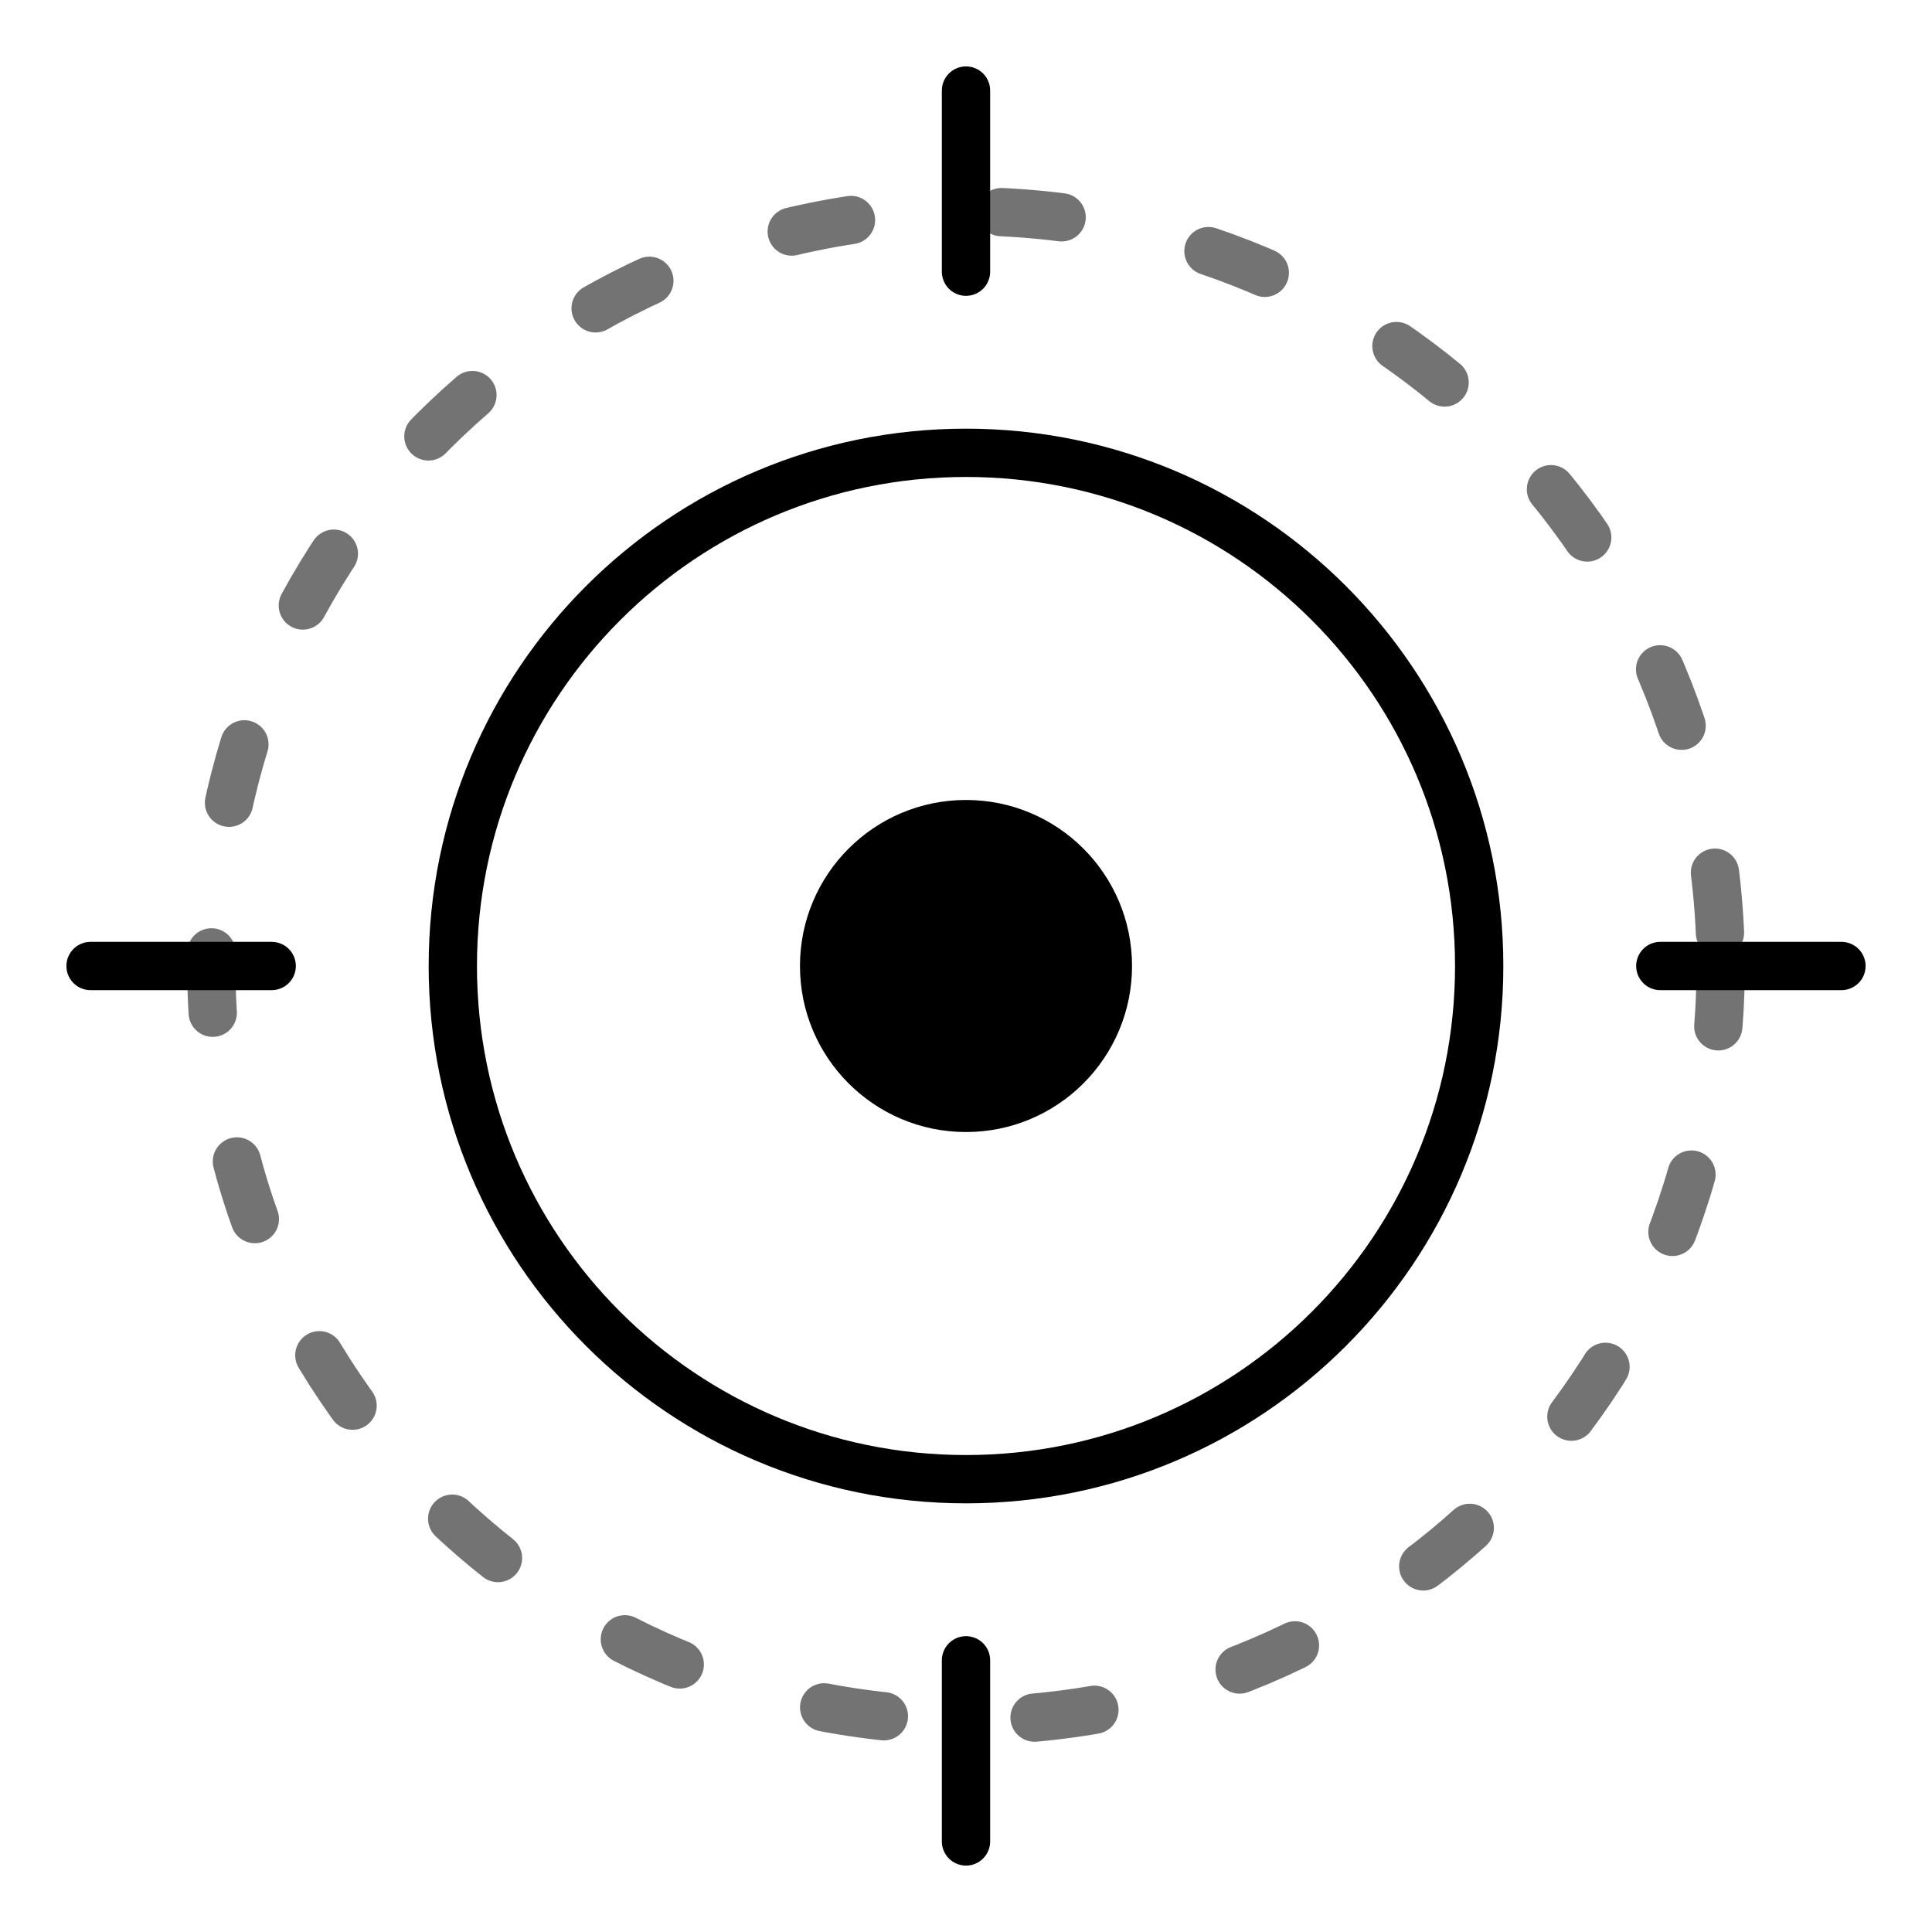
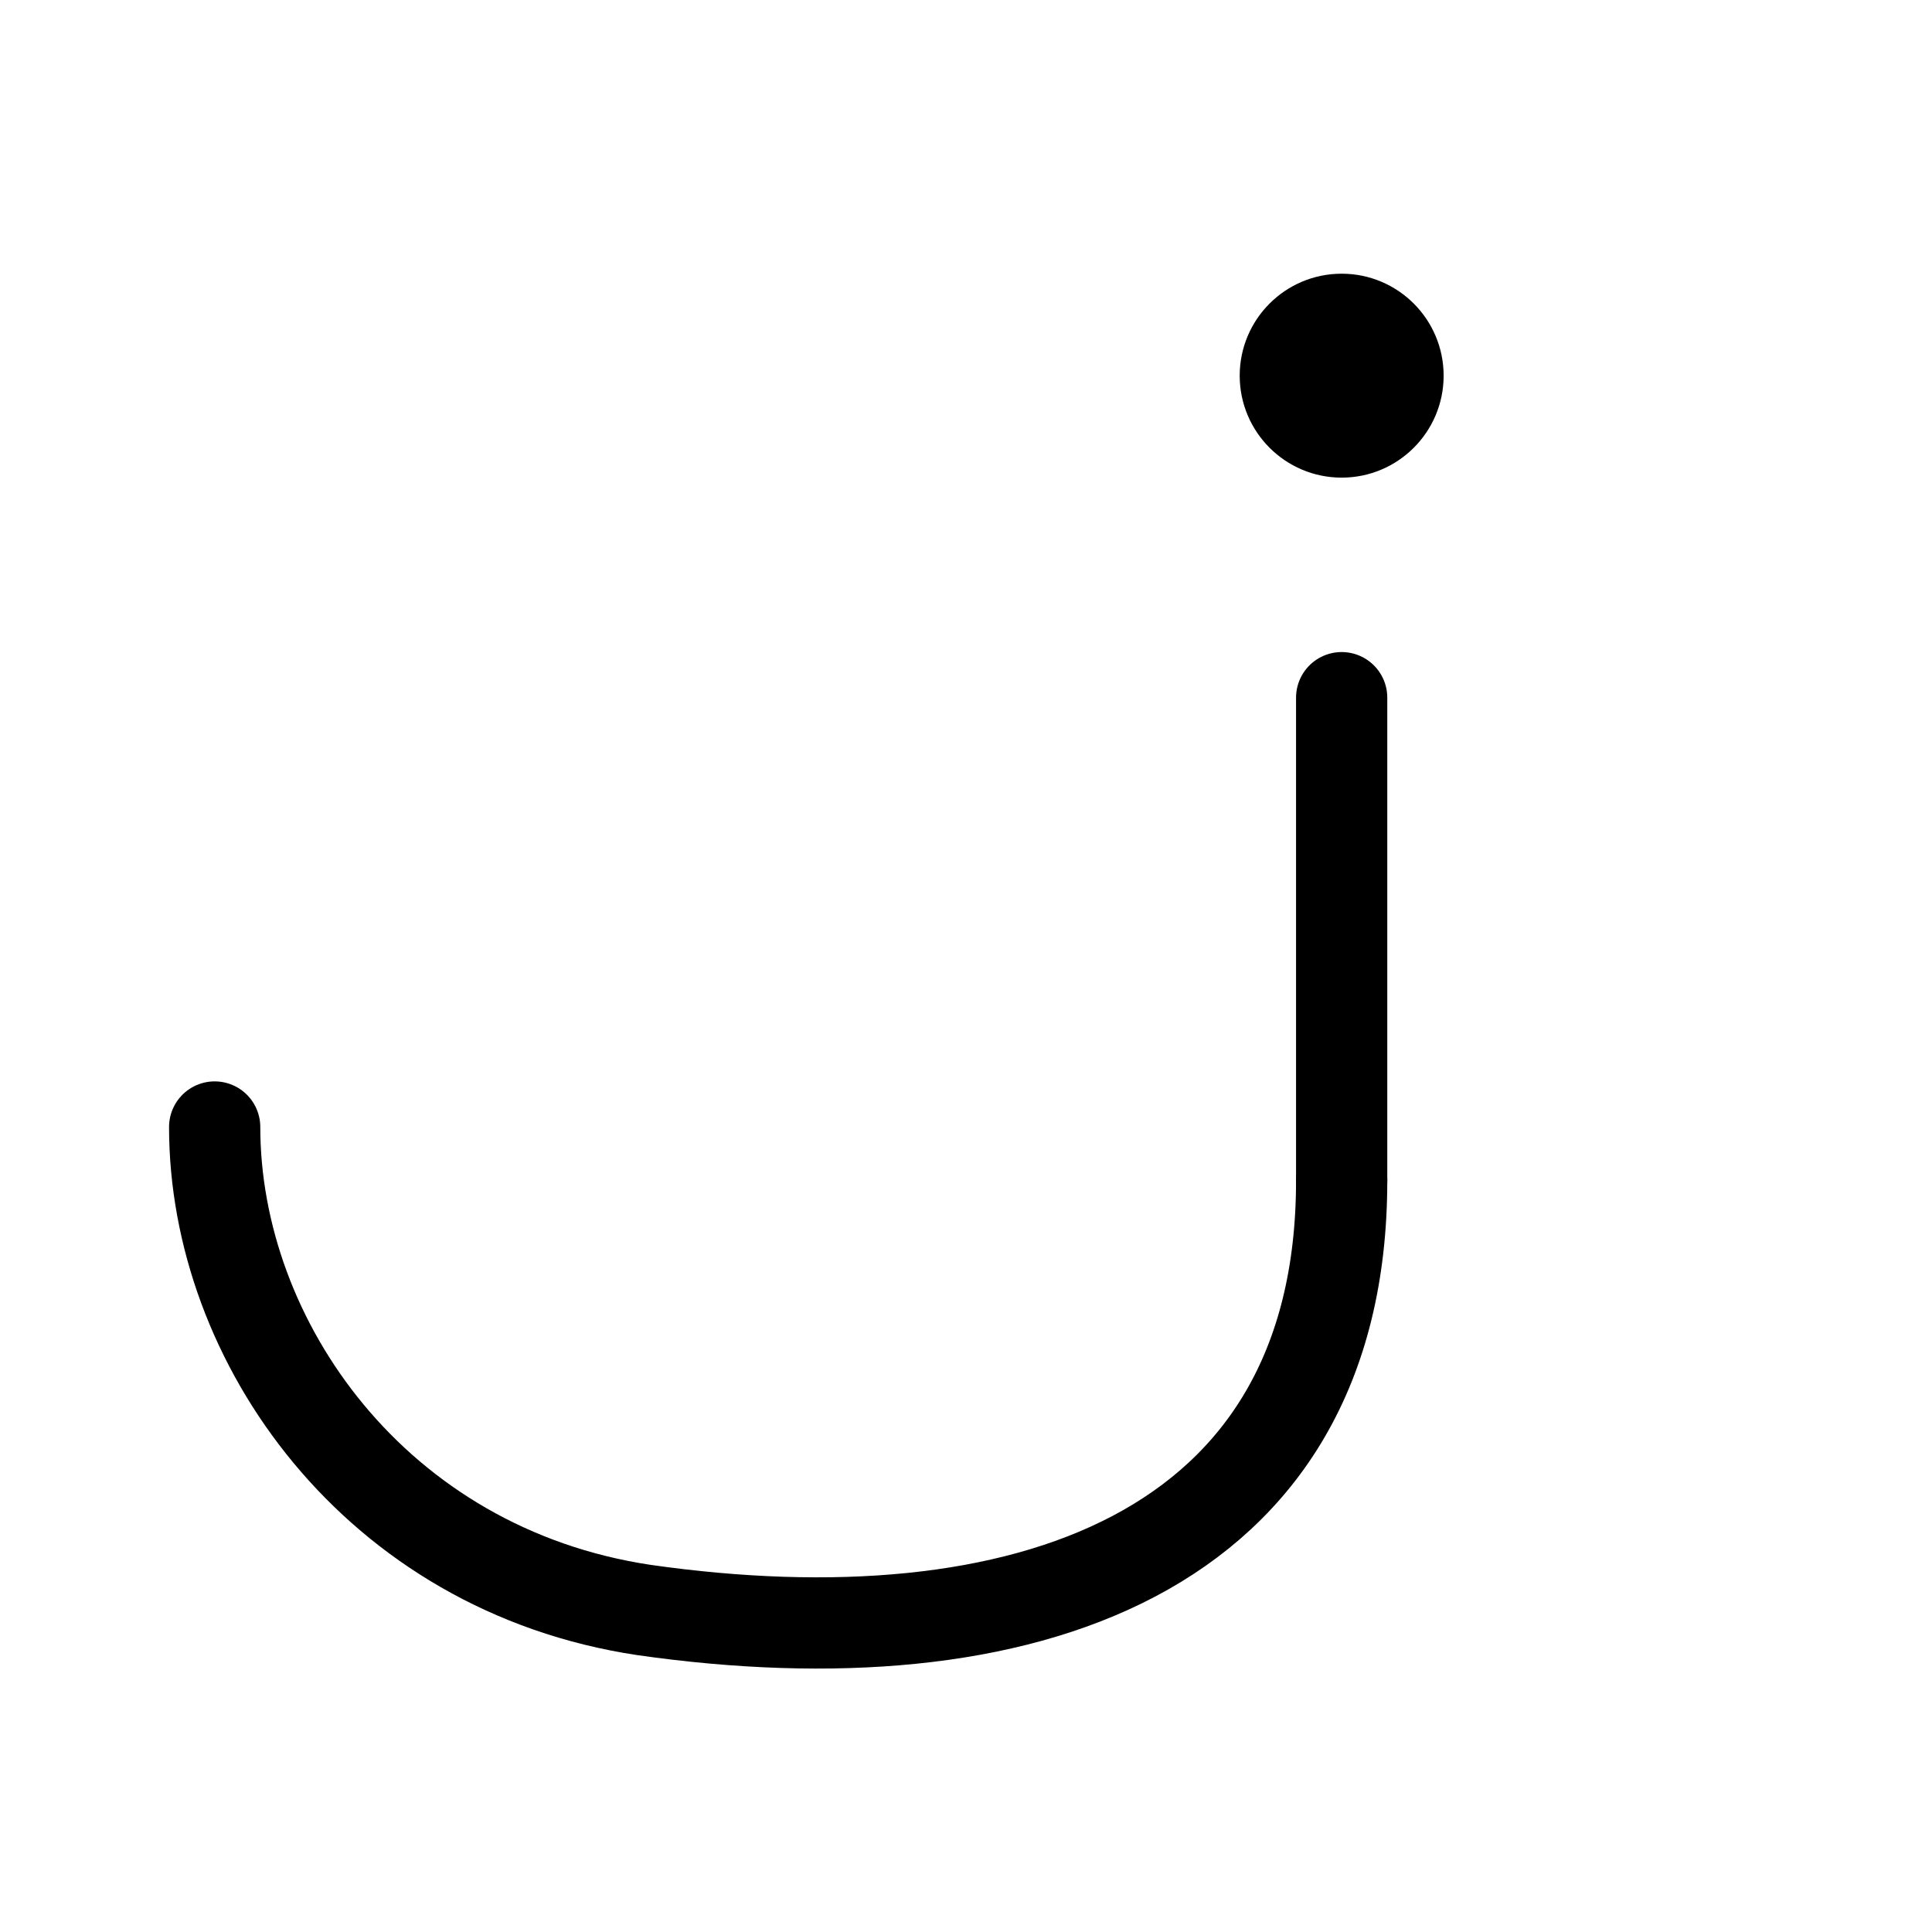
- <svg xmlns="http://www.w3.org/2000/svg" viewBox="0 0 64 64" fill="none" stroke="currentColor" stroke-width="1.6" stroke-linecap="round" aria-label="Juan Diaz LLC mark">
-   <line x1="32" y1="3" x2="32" y2="9" />
-   <line x1="32" y1="55" x2="32" y2="61" />
-   <line x1="3" y1="32" x2="9" y2="32" />
-   <line x1="55" y1="32" x2="61" y2="32" />
-   <circle cx="32" cy="32" r="25" stroke-dasharray="2 5" opacity="0.55" />
-   <circle cx="32" cy="32" r="17" />
-   <circle cx="32" cy="32" r="5.5" fill="currentColor" stroke="none" />
+ <svg xmlns="http://www.w3.org/2000/svg" viewBox="0 0 72 72" fill="none" aria-label="Juan Diaz LLC">
+   <g stroke="currentColor" stroke-width="3.4" stroke-linecap="round" stroke-linejoin="round">
+     <line x1="50" y1="26" x2="50" y2="44" />
+     <path d="M 50 44 C 50 58, 38 62, 24 60 C 14 58.5, 8 50, 8 42" />
+   </g>
+   <circle cx="50" cy="14" r="3.8" fill="currentColor" />
</svg>
